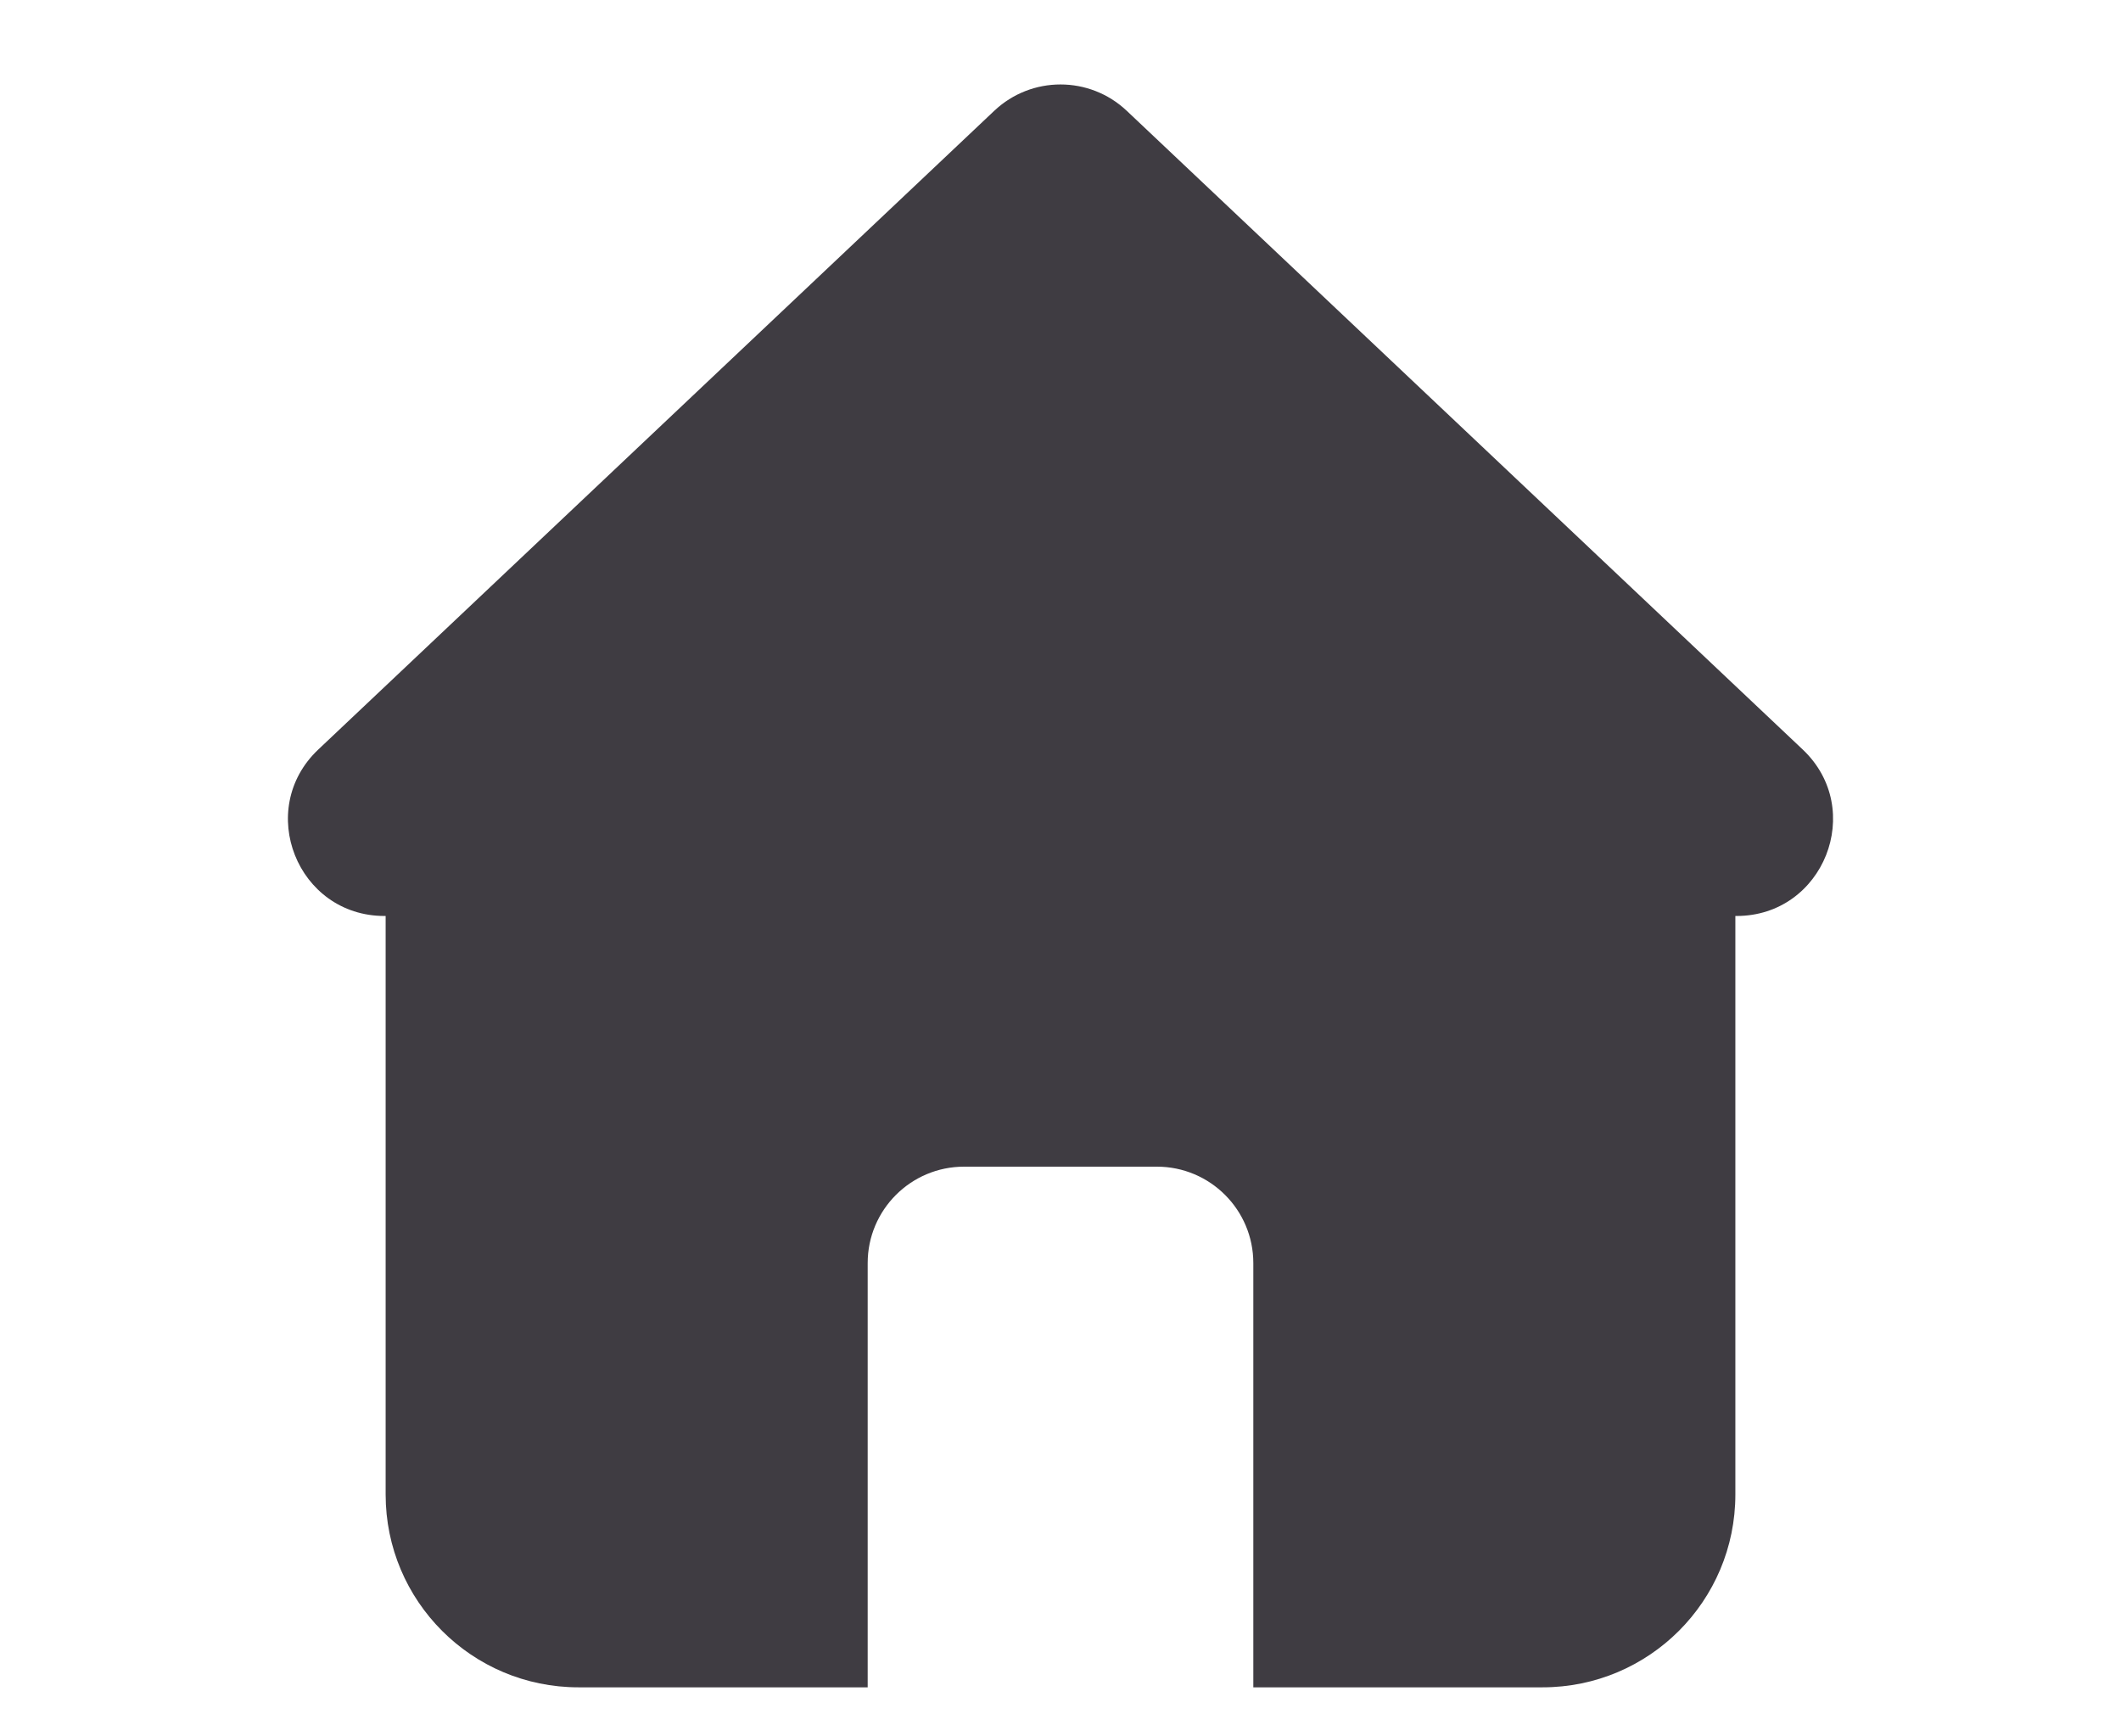
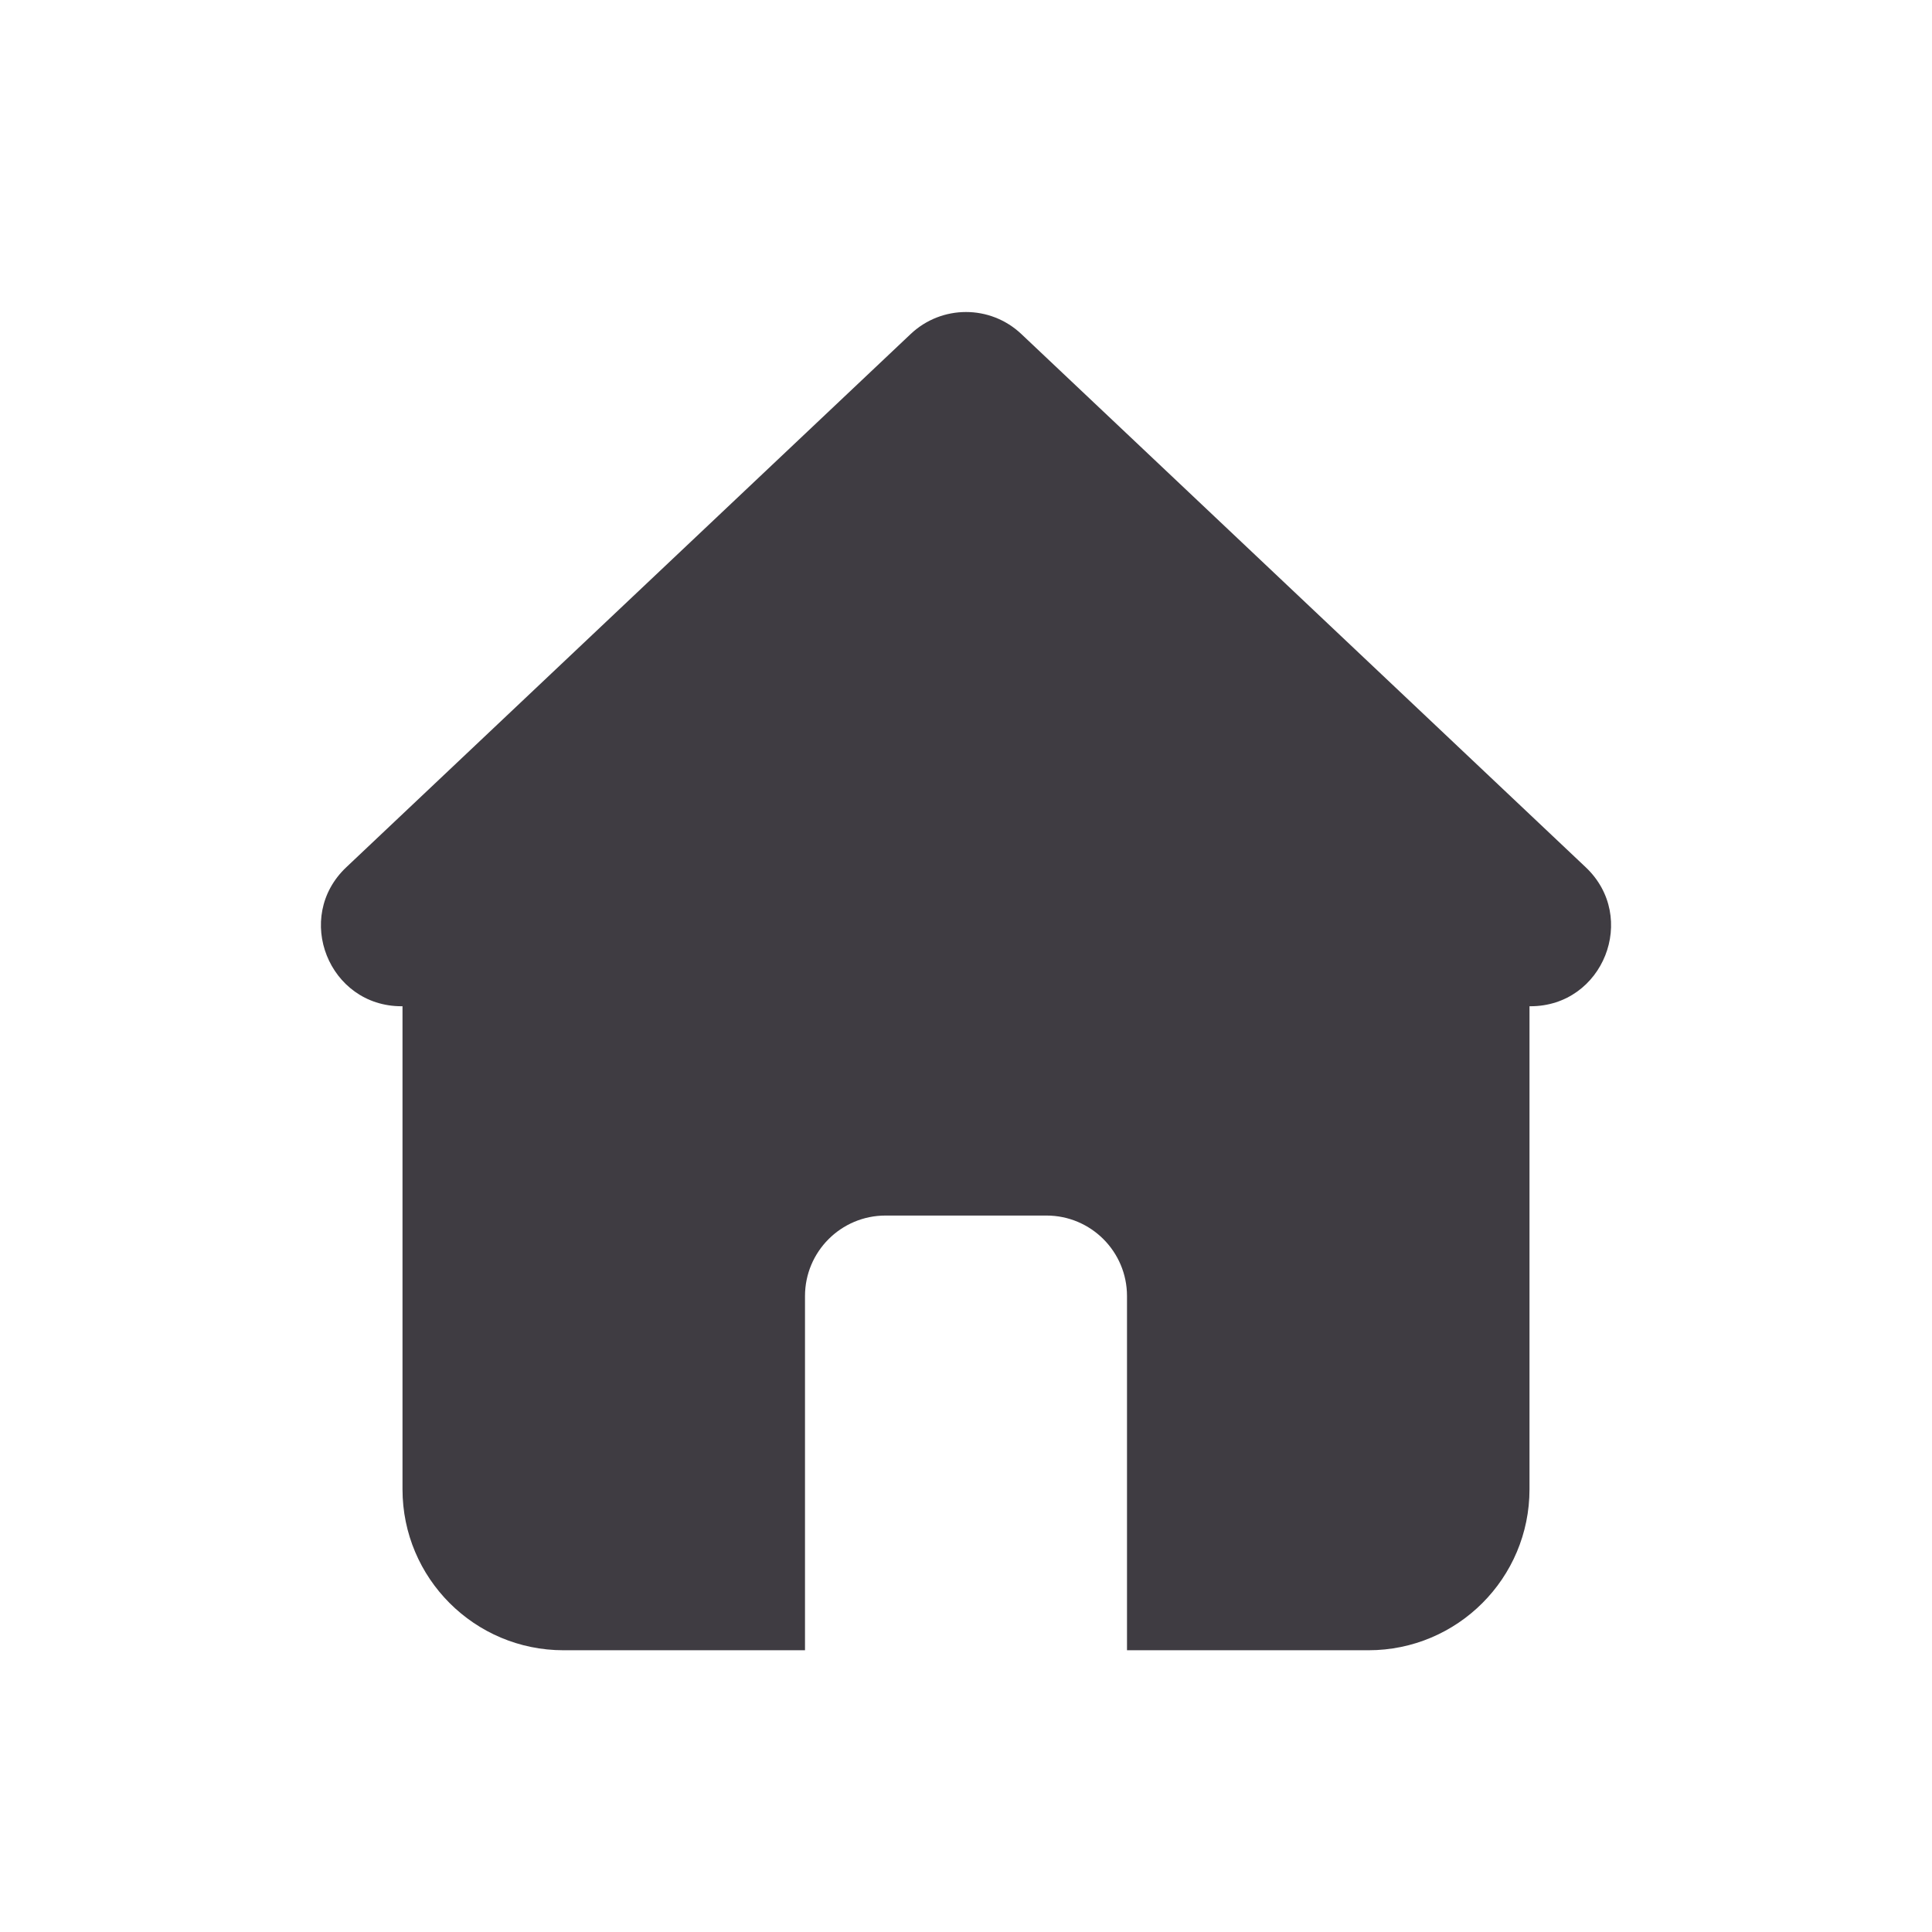
- <svg xmlns="http://www.w3.org/2000/svg" width="22" height="18" viewBox="0 0 22 18" fill="none">
-   <path fill-rule="evenodd" clip-rule="evenodd" d="M18 8.5H4V15.5C4 16.605 4.895 17.5 6 17.5H9V13.1C9 12.548 9.448 12.1 10 12.1H12C12.552 12.1 13 12.548 13 13.1V17.5H16C17.105 17.5 18 16.605 18 15.5V8.5Z" fill="#3F3C42" />
-   <path d="M10.313 1.149C10.699 0.785 11.301 0.785 11.687 1.149L18.698 7.773C19.356 8.394 18.916 9.5 18.012 9.5H3.988C3.084 9.5 2.644 8.394 3.302 7.773L10.313 1.149Z" fill="#3F3C42" />
+ <svg xmlns="http://www.w3.org/2000/svg" width="24" height="24" viewBox="0 0 24 24" fill="none">
+   <path fill-rule="evenodd" clip-rule="evenodd" d="M19 11.5H5V18.5C5 19.605 5.895 20.5 7 20.5H10V16.1C10 15.548 10.448 15.1 11 15.1H13C13.552 15.1 14 15.548 14 16.1V20.5H17C18.105 20.5 19 19.605 19 18.5V11.5Z" fill="#3F3C42" />
+   <path d="M11.313 4.149C11.699 3.785 12.301 3.785 12.687 4.149L19.698 10.773C20.356 11.394 19.916 12.5 19.012 12.5H4.988C4.084 12.5 3.644 11.394 4.302 10.773L11.313 4.149Z" fill="#3F3C42" />
</svg>
